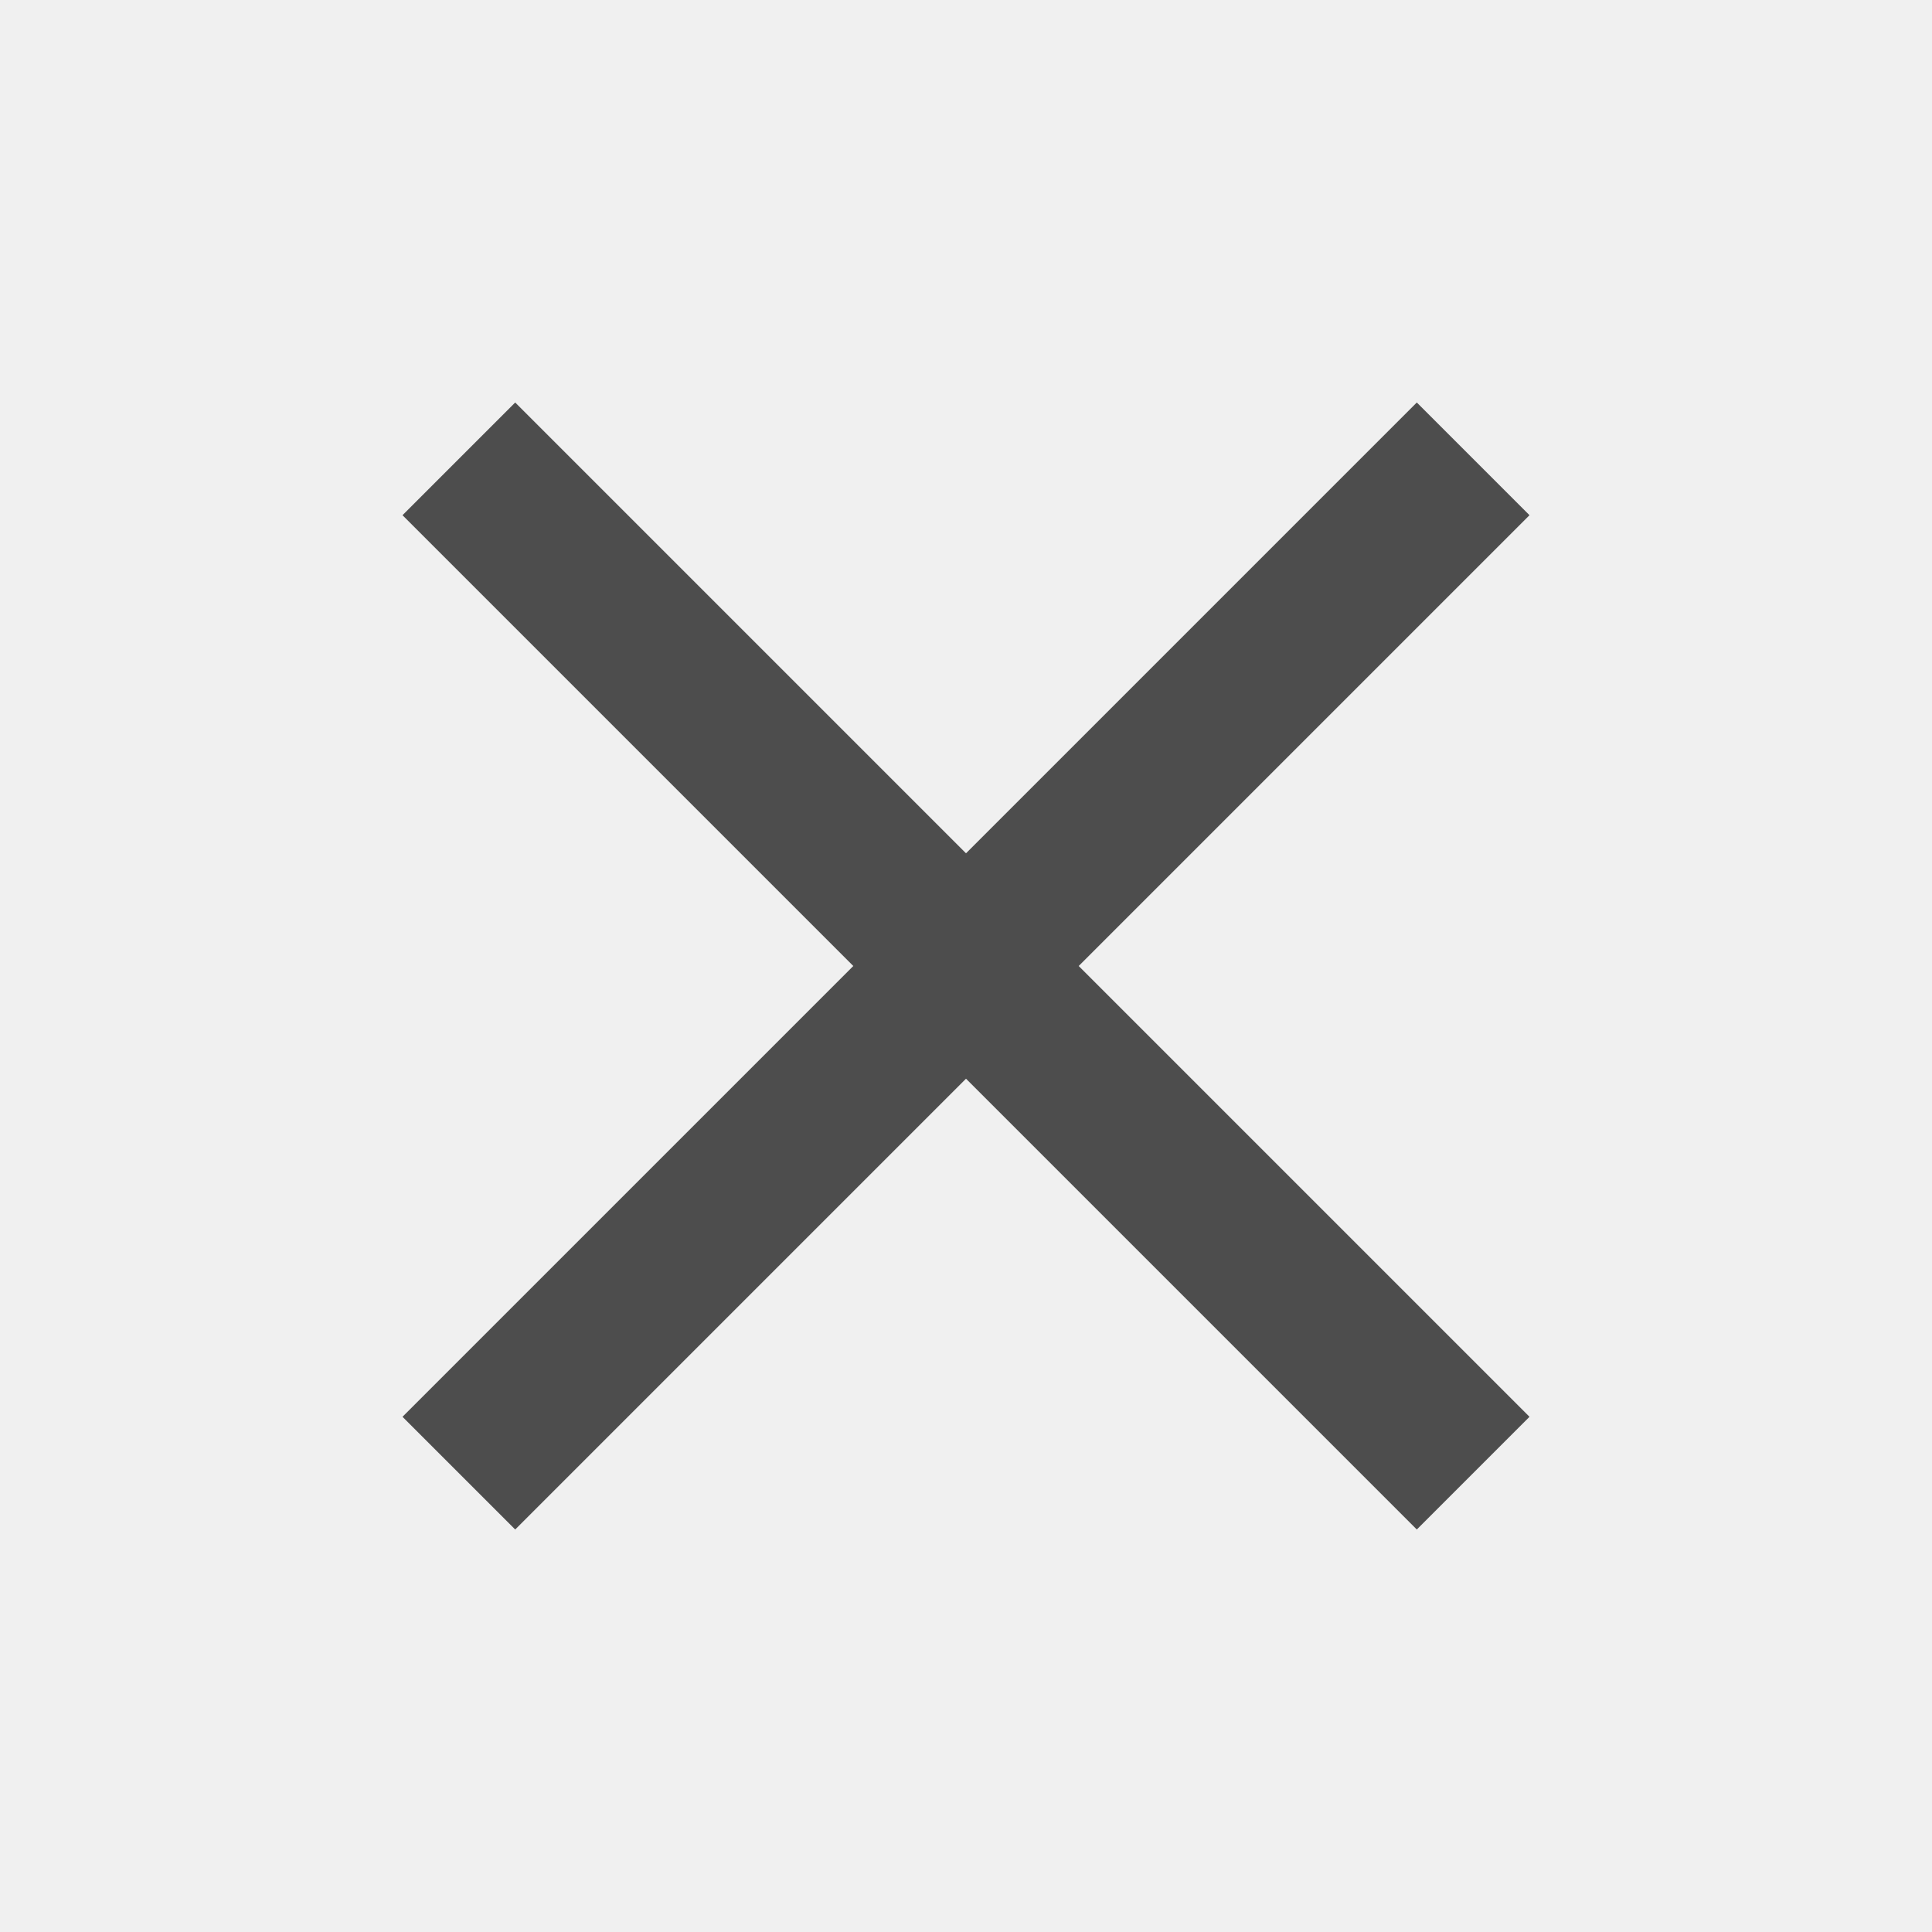
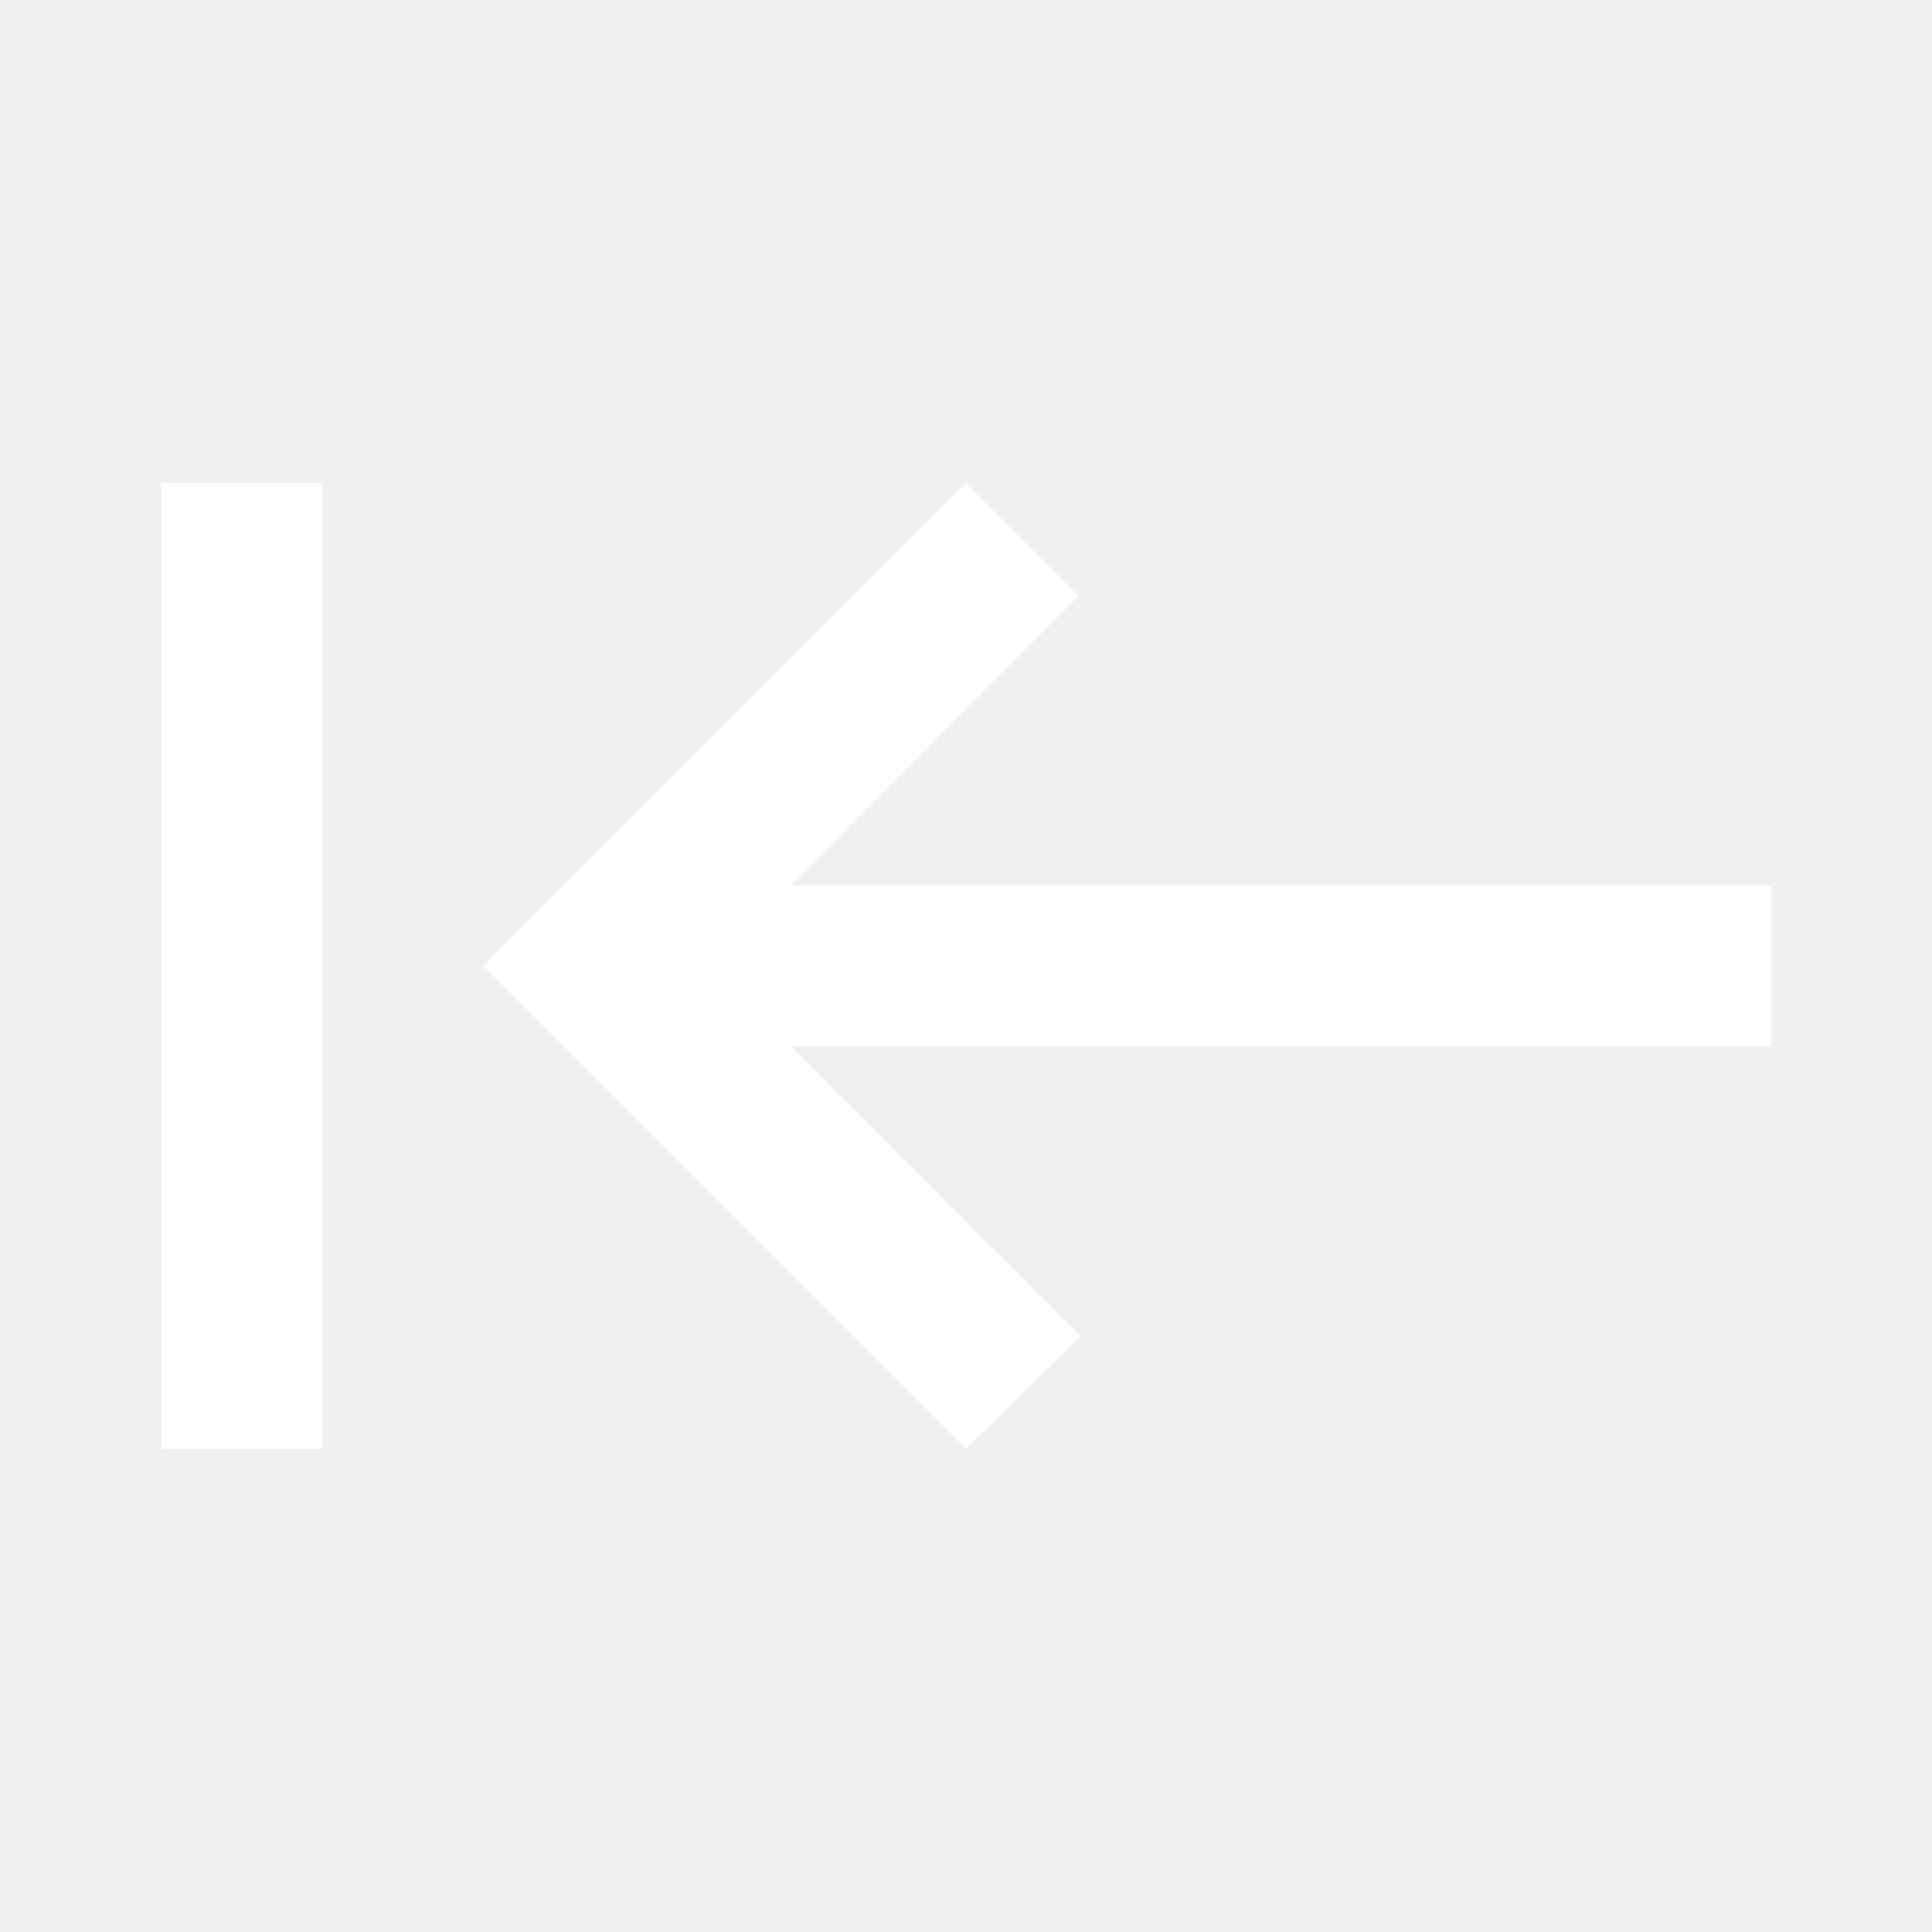
- <svg xmlns="http://www.w3.org/2000/svg" height="24px" viewBox="0 -960 960 960" width="24px" fill="#4D4D4D">
-   <path d="m256-200-56-56 224-224-224-224 56-56 224 224 224-224 56 56-224 224 224 224-56 56-224-224-224 224Z" />
+ <svg xmlns="http://www.w3.org/2000/svg" height="24px" viewBox="0 -960 960 960" width="24px" fill="#FFF">
+   <path d="M160-240H80v-480h80v480Zm320 0L240-480l240-240 56 56-143 144h487v80H393l144 144-57 56Z" />
</svg>
